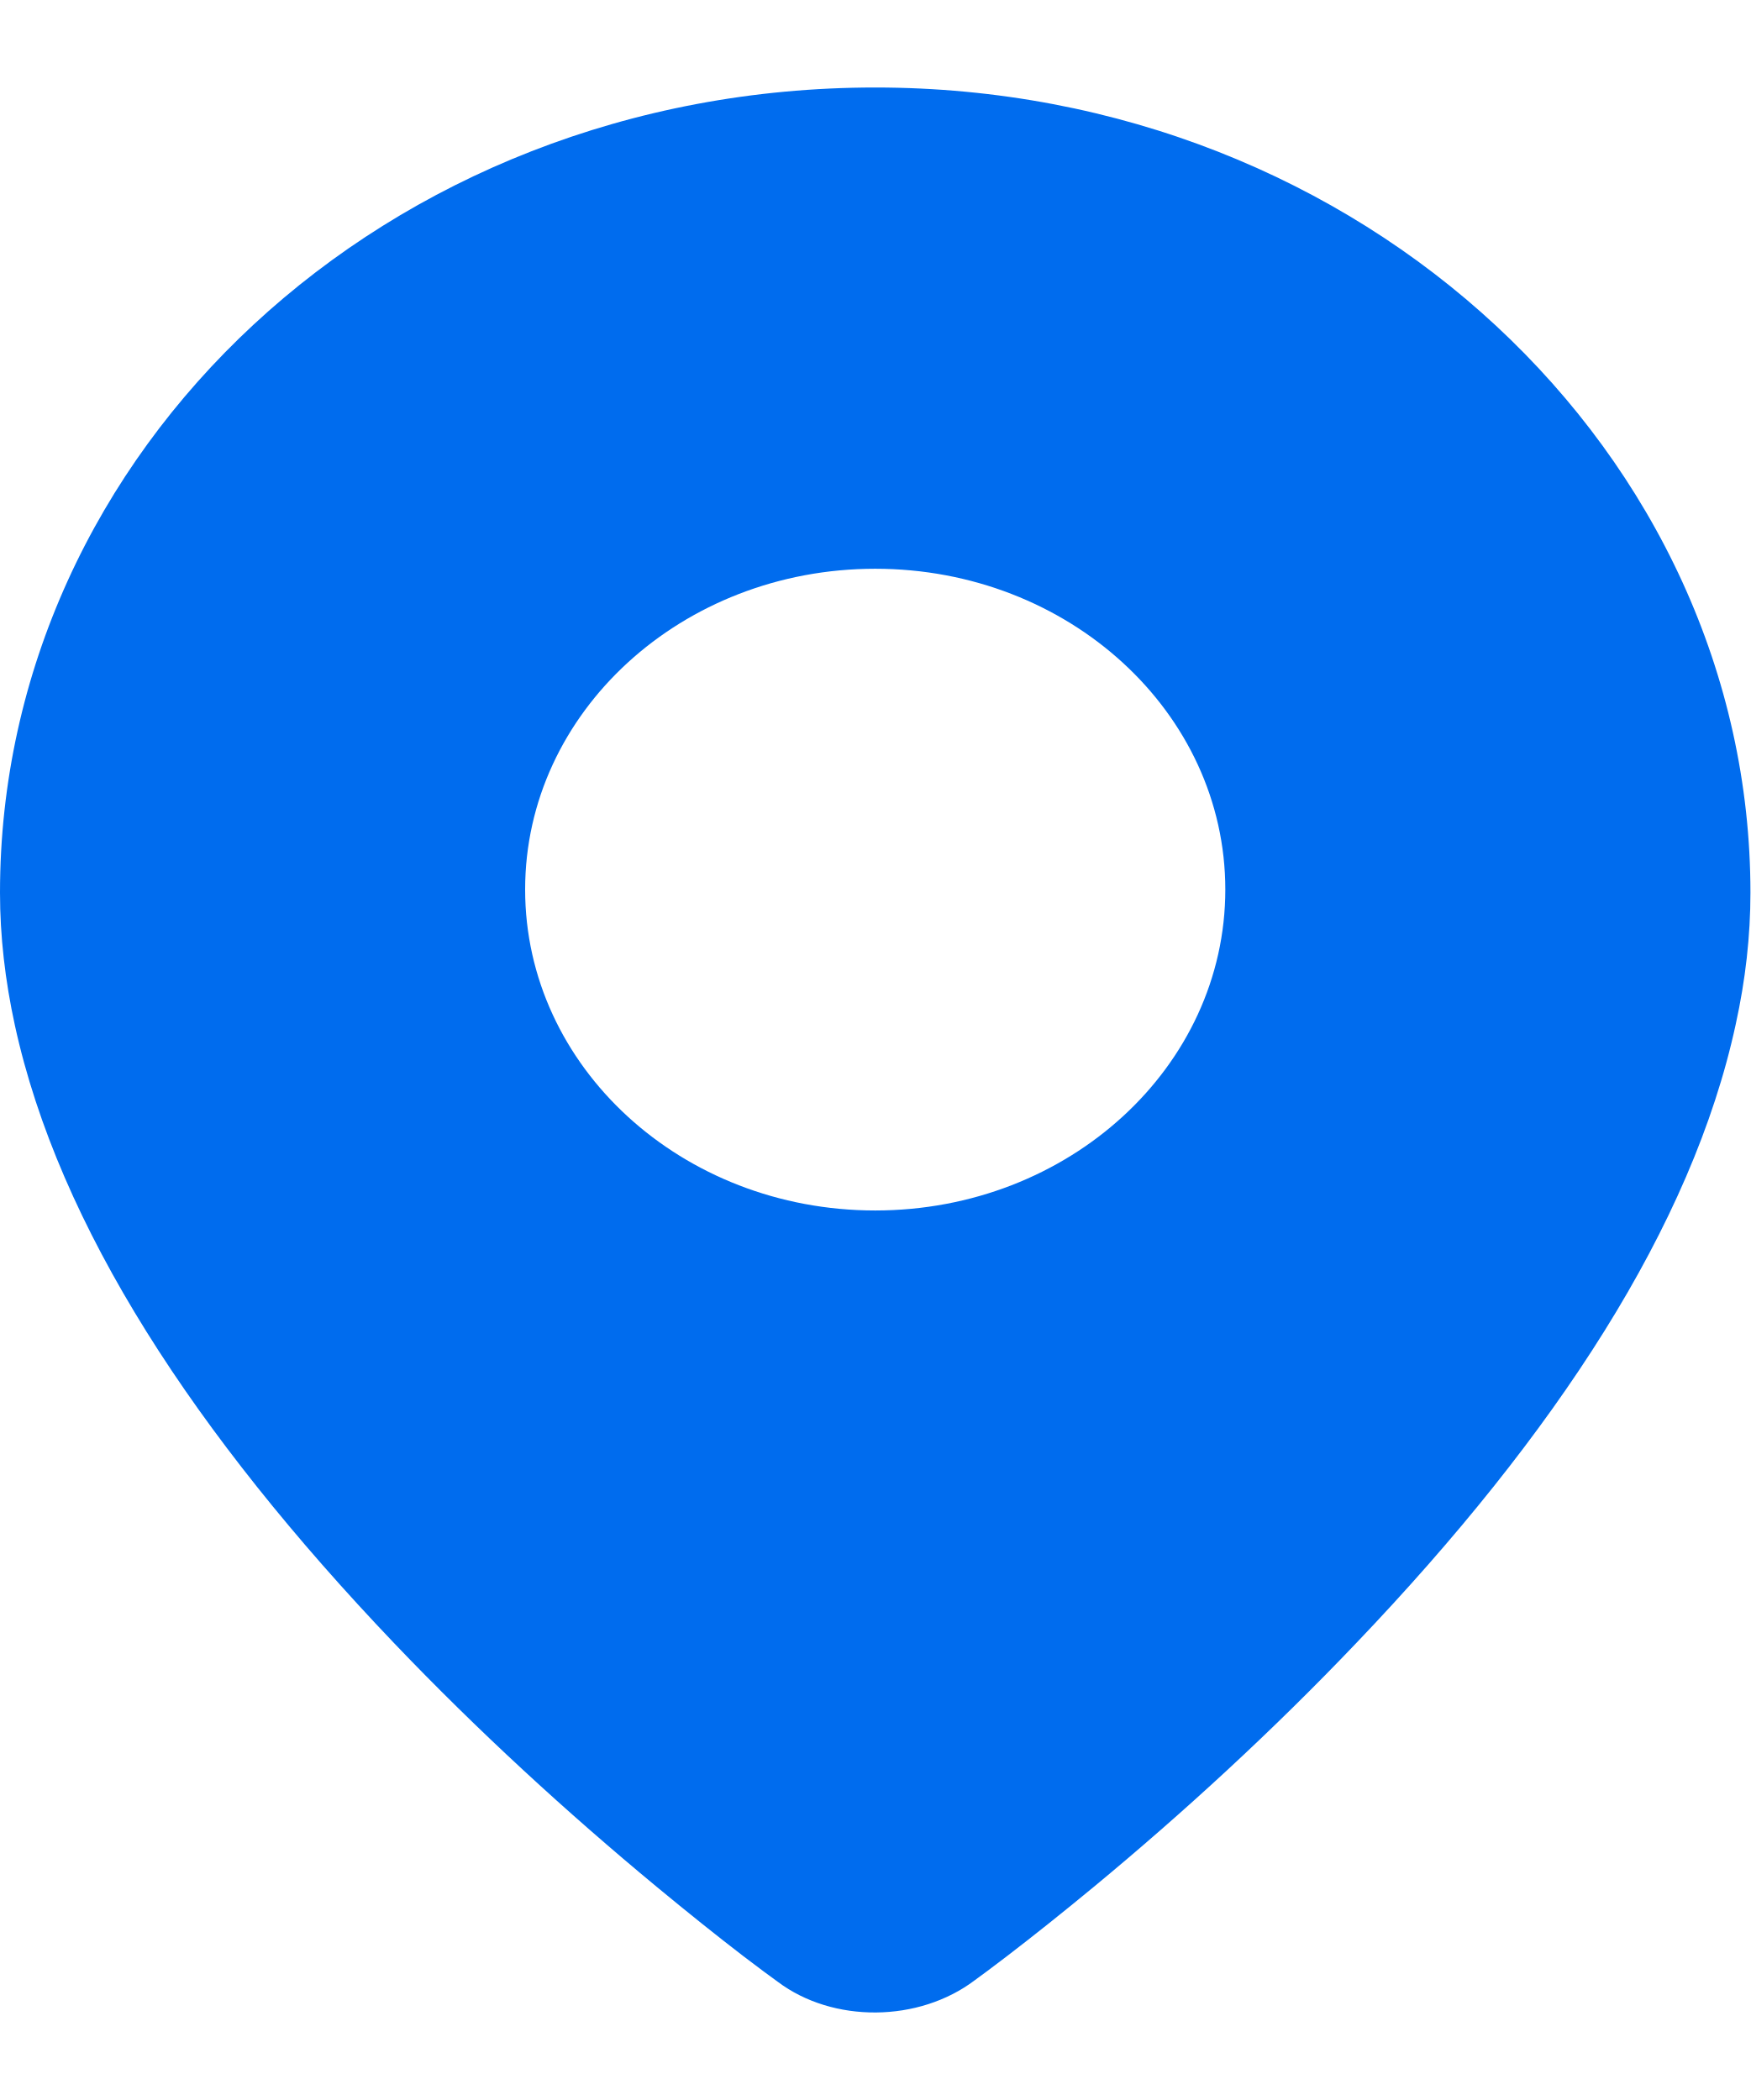
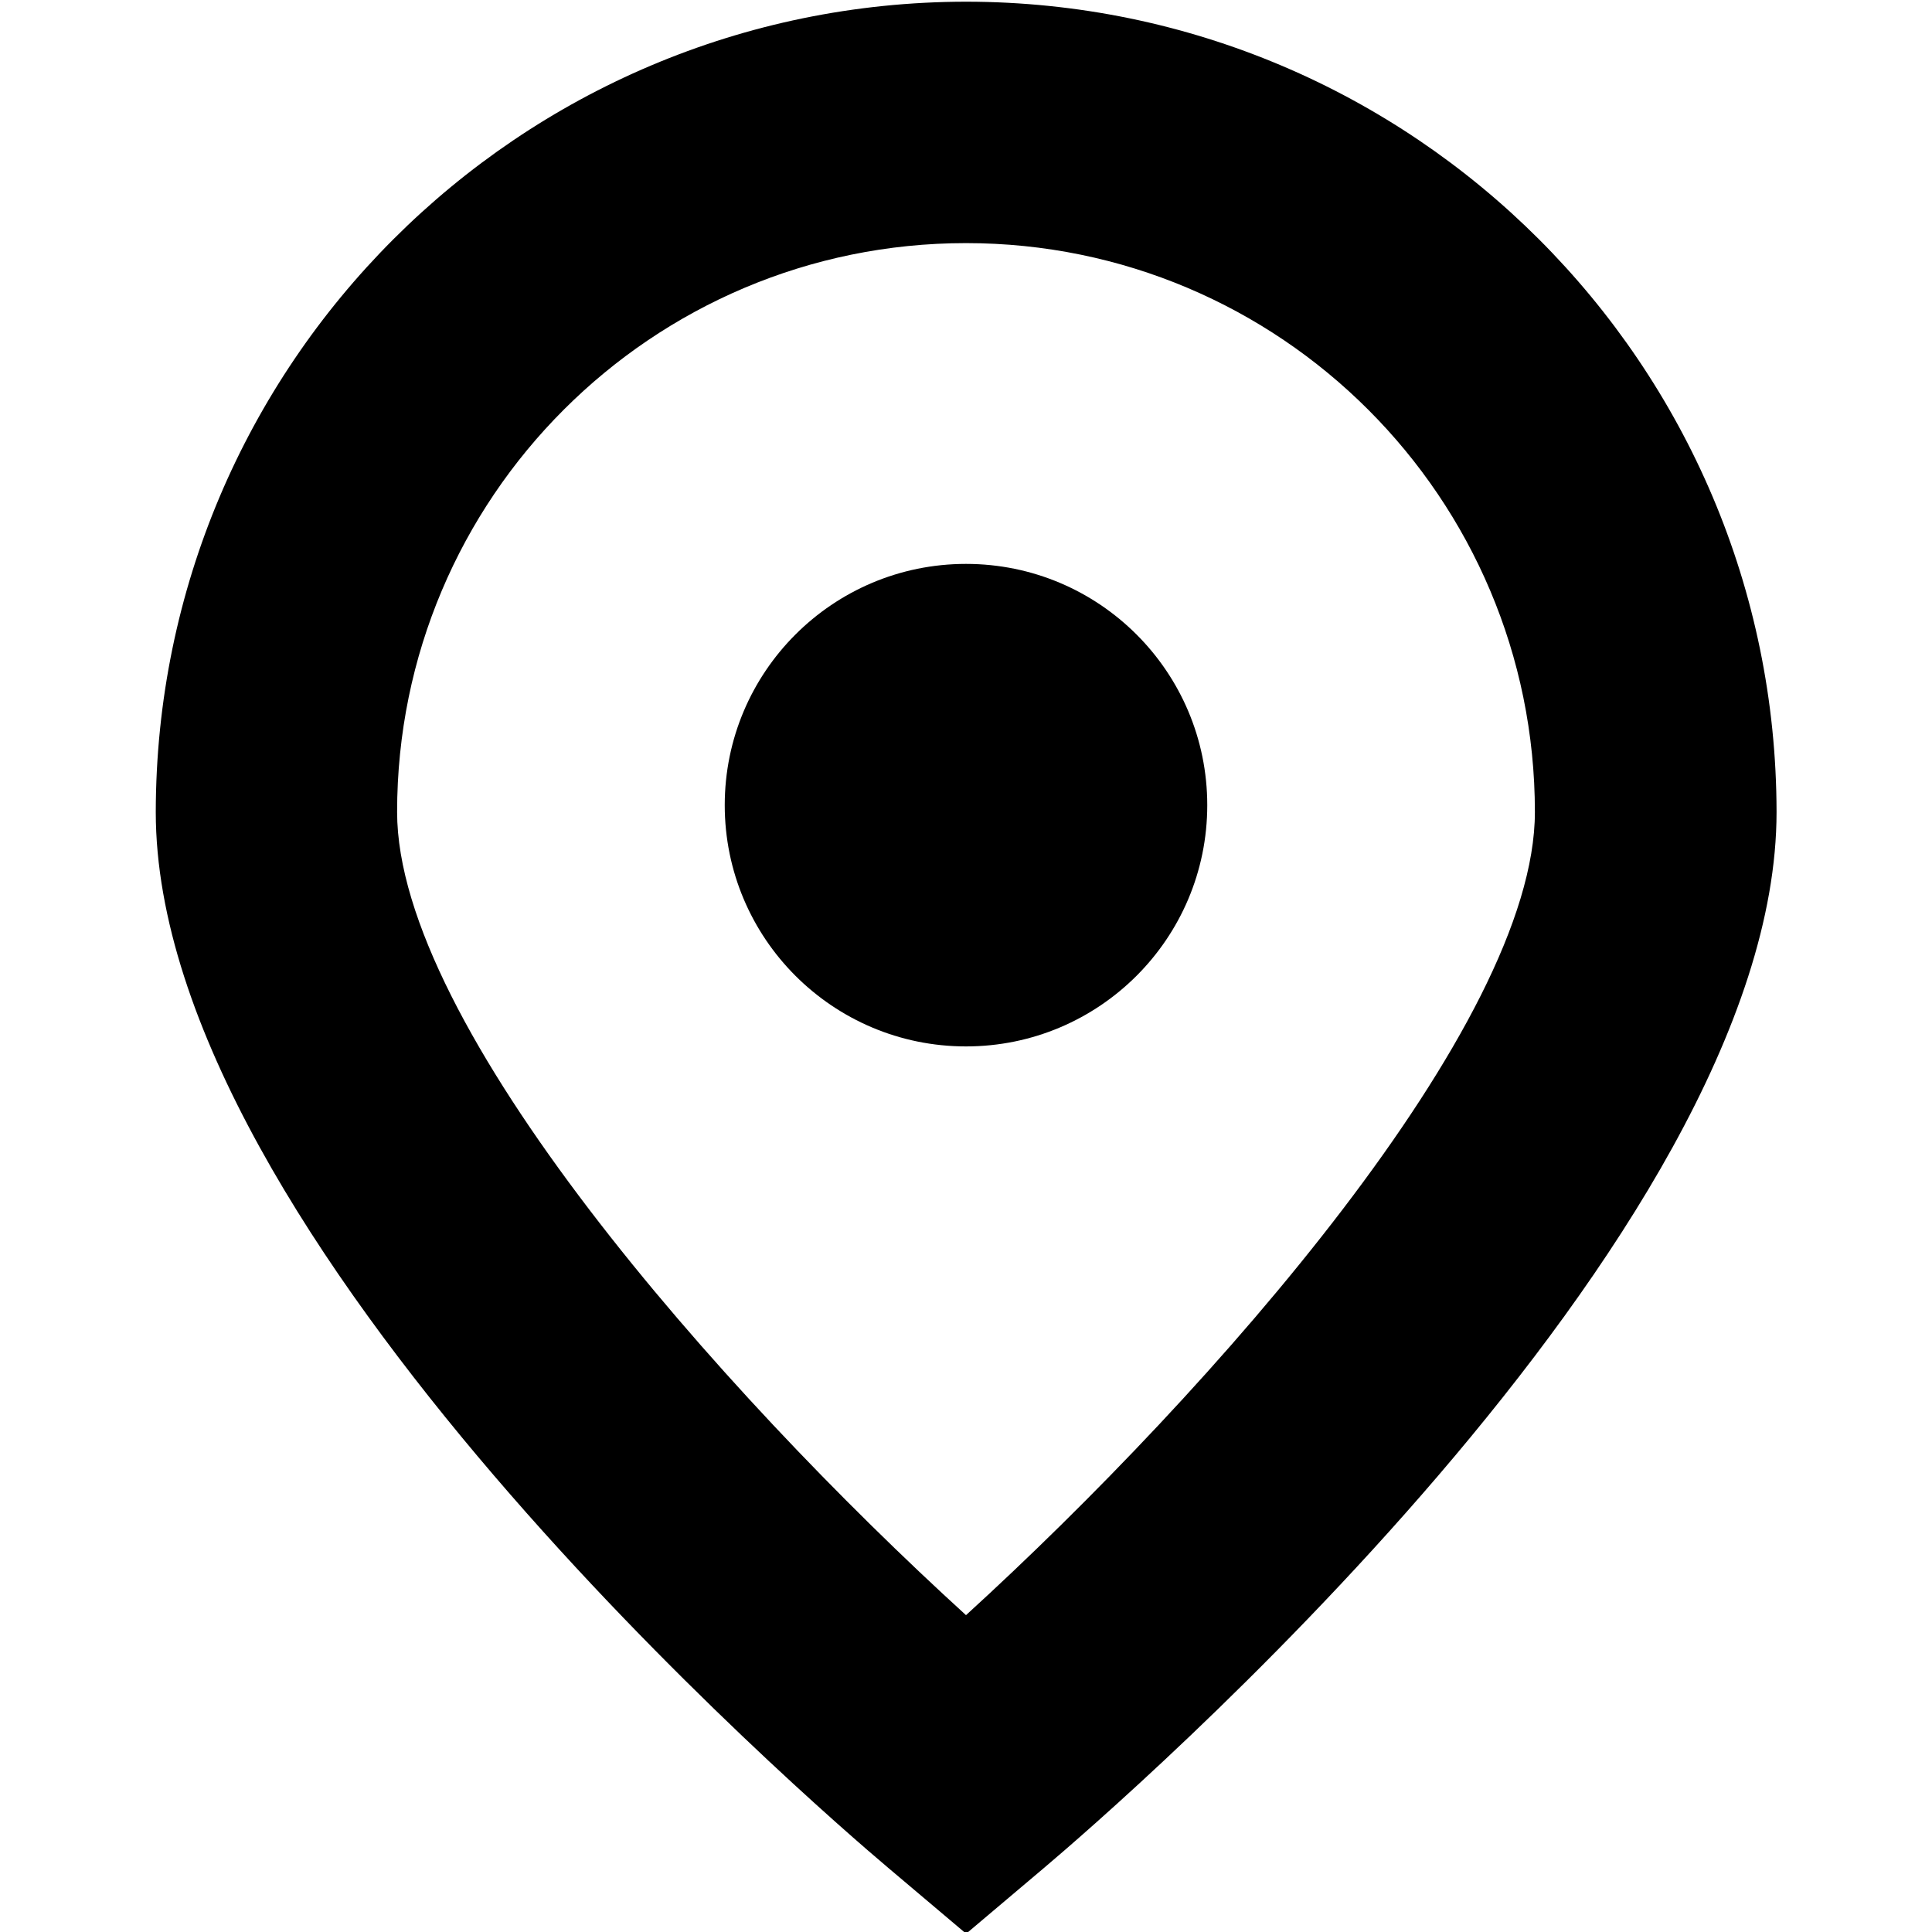
- <svg xmlns="http://www.w3.org/2000/svg" width="10" height="12" viewBox="0 0 10 12" fill="none">
-   <path d="M0 5.101C0 2.578 2.198 0.5 5 0.5C7.792 0.5 10 2.598 10 5.101C10 5.348 9.972 5.598 9.916 5.853C9.667 7.005 8.888 8.195 7.749 9.388C7.271 9.89 6.761 10.358 6.25 10.781C6.071 10.929 5.904 11.062 5.754 11.177C5.663 11.246 5.597 11.296 5.571 11.314C5.249 11.559 4.758 11.561 4.444 11.325C4.406 11.298 4.34 11.249 4.248 11.179C4.098 11.064 3.932 10.931 3.753 10.783C3.241 10.359 2.73 9.891 2.252 9.39C1.115 8.198 0.336 7.009 0.085 5.859C0.029 5.602 0 5.349 0 5.101ZM5 6.917C6.105 6.917 7 6.096 7 5.083C7 4.071 6.105 3.25 5 3.25C3.895 3.25 3 4.071 3 5.083C3 6.096 3.895 6.917 5 6.917Z" fill="#006CEE" />
+ <svg xmlns="http://www.w3.org/2000/svg" id="Isolation_Mode" data-name="Isolation Mode" viewBox="0 0 24 24" width="512" height="512">
+   <path d="M12,.021A10.077,10.077,0,0,0,1.935,10.087c0,5.274,8.166,12.329,9.1,13.117l.967.817.967-.817c.932-.788,9.1-7.843,9.1-13.117A10.077,10.077,0,0,0,12,.021Zm0,20.043c-3.065-2.792-7.067-7.328-7.067-9.977a7.067,7.067,0,1,1,14.134,0C19.067,12.731,15.064,17.269,12,20.064Z" />
+   <circle cx="12" cy="10.002" r="2.997" />
</svg>
